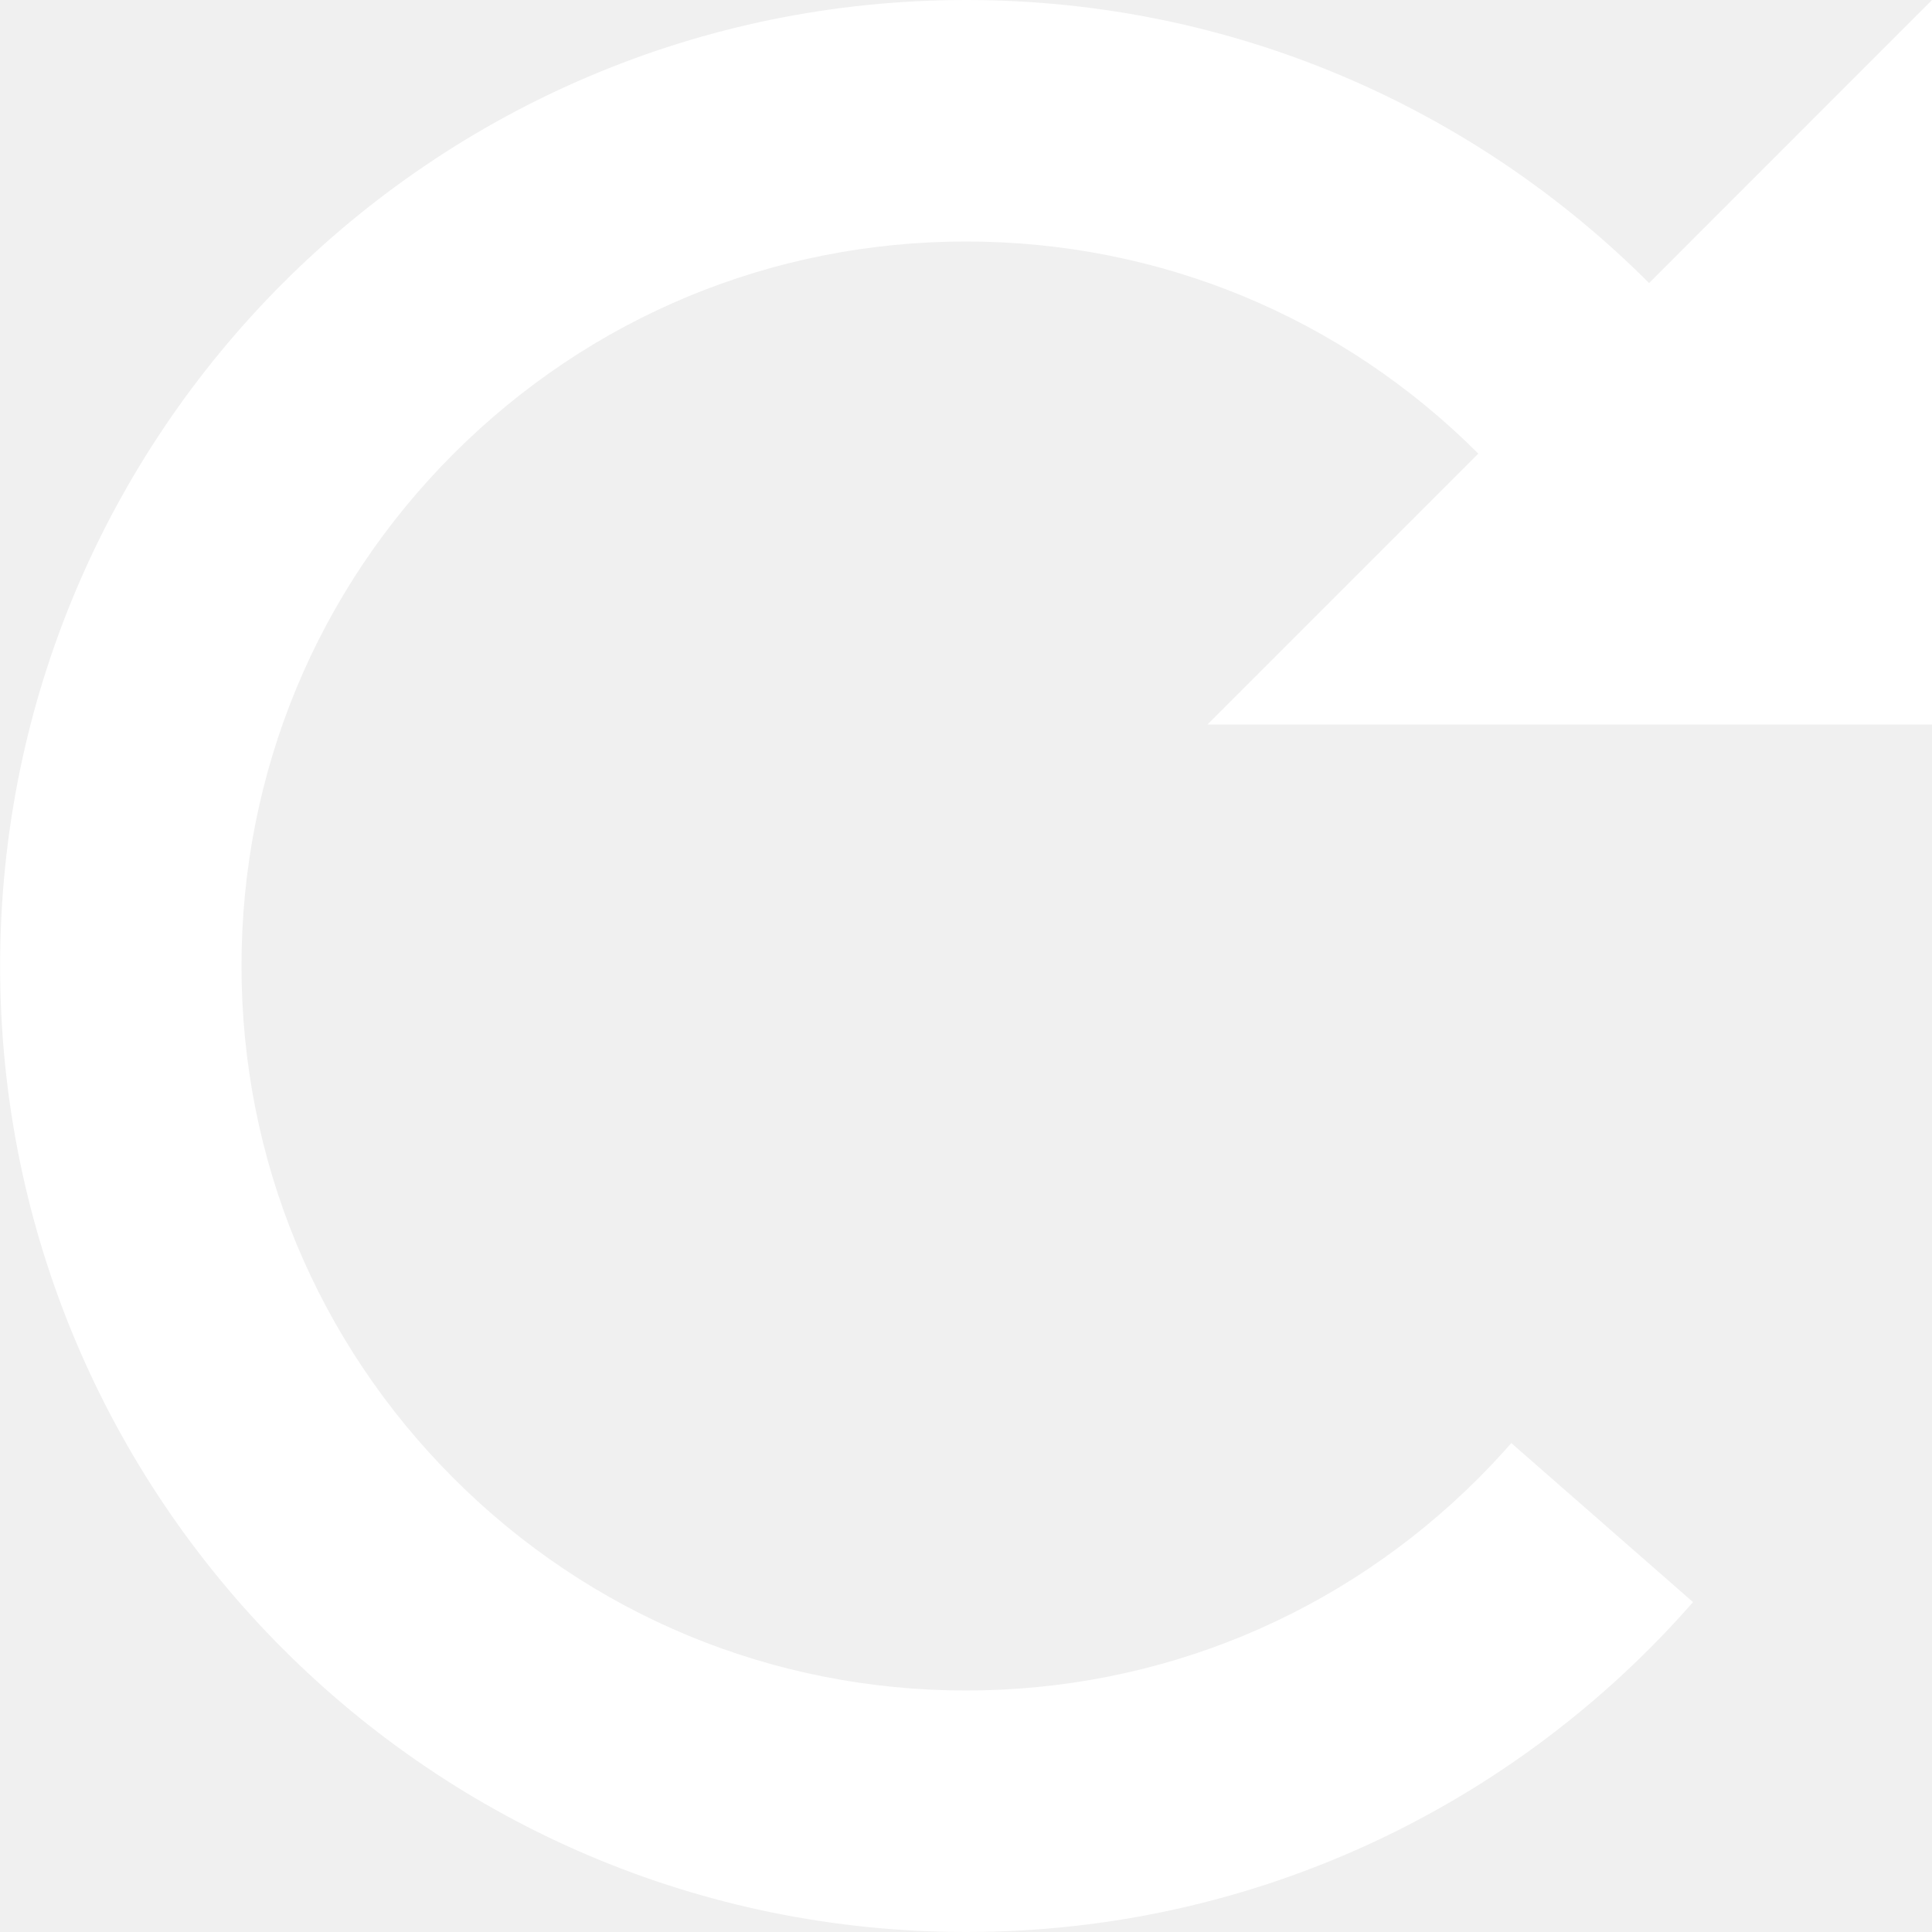
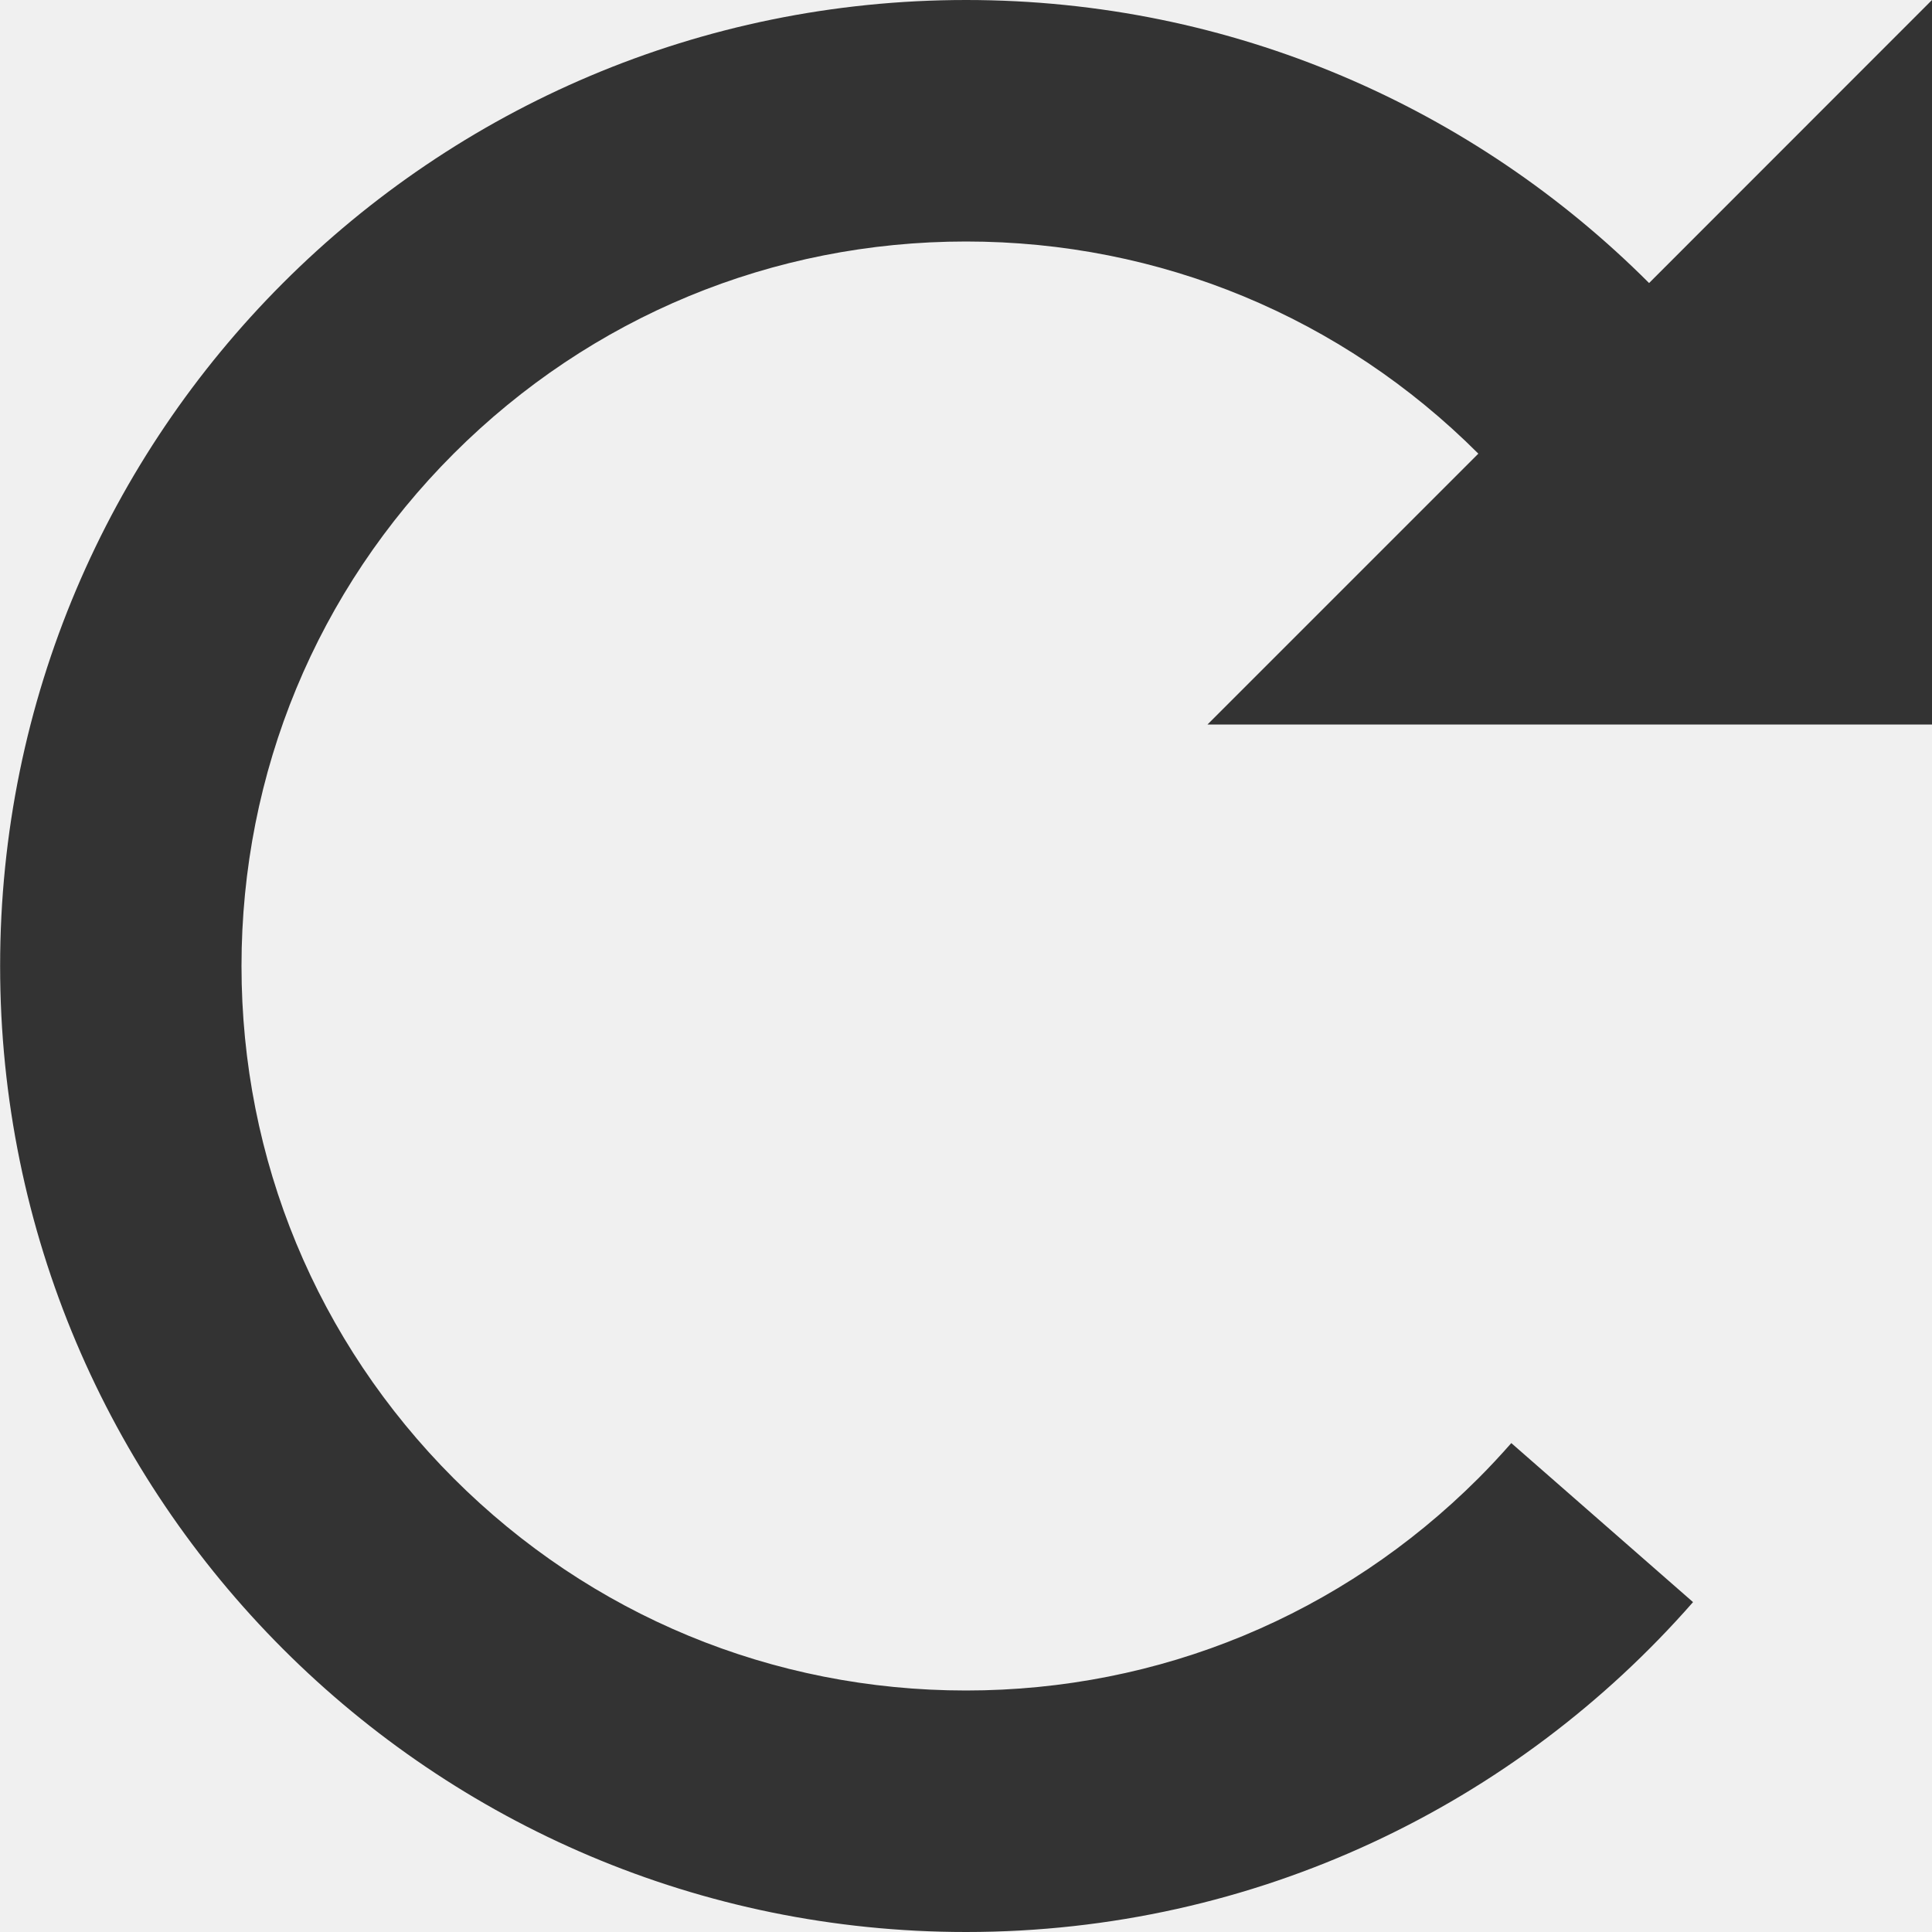
<svg xmlns="http://www.w3.org/2000/svg" version="1.1" width="16" height="16" viewBox="0 0 16 16">
-   <path fill="#ffffff" d="M16 6h-6l2.243-2.243c-1.133-1.133-2.64-1.757-4.243-1.757s-3.109 0.624-4.243 1.757c-1.133 1.133-1.757 2.64-1.757 4.243s0.624 3.109 1.757 4.243c1.133 1.133 2.64 1.757 4.243 1.757s3.109-0.624 4.243-1.757c0.095-0.095 0.185-0.192 0.273-0.292l1.505 1.317c-1.466 1.674-3.62 2.732-6.020 2.732-4.418 0-8-3.582-8-8s3.582-8 8-8c2.209 0 4.209 0.896 5.656 2.344l2.343-2.344v6z" />
+   <path fill="#333333" d="M16 6h-6l2.243-2.243c-1.133-1.133-2.64-1.757-4.243-1.757s-3.109 0.624-4.243 1.757c-1.133 1.133-1.757 2.64-1.757 4.243s0.624 3.109 1.757 4.243c1.133 1.133 2.64 1.757 4.243 1.757s3.109-0.624 4.243-1.757c0.095-0.095 0.185-0.192 0.273-0.292l1.505 1.317c-1.466 1.674-3.62 2.732-6.020 2.732-4.418 0-8-3.582-8-8s3.582-8 8-8c2.209 0 4.209 0.896 5.656 2.344l2.343-2.344v6z" />
</svg>
